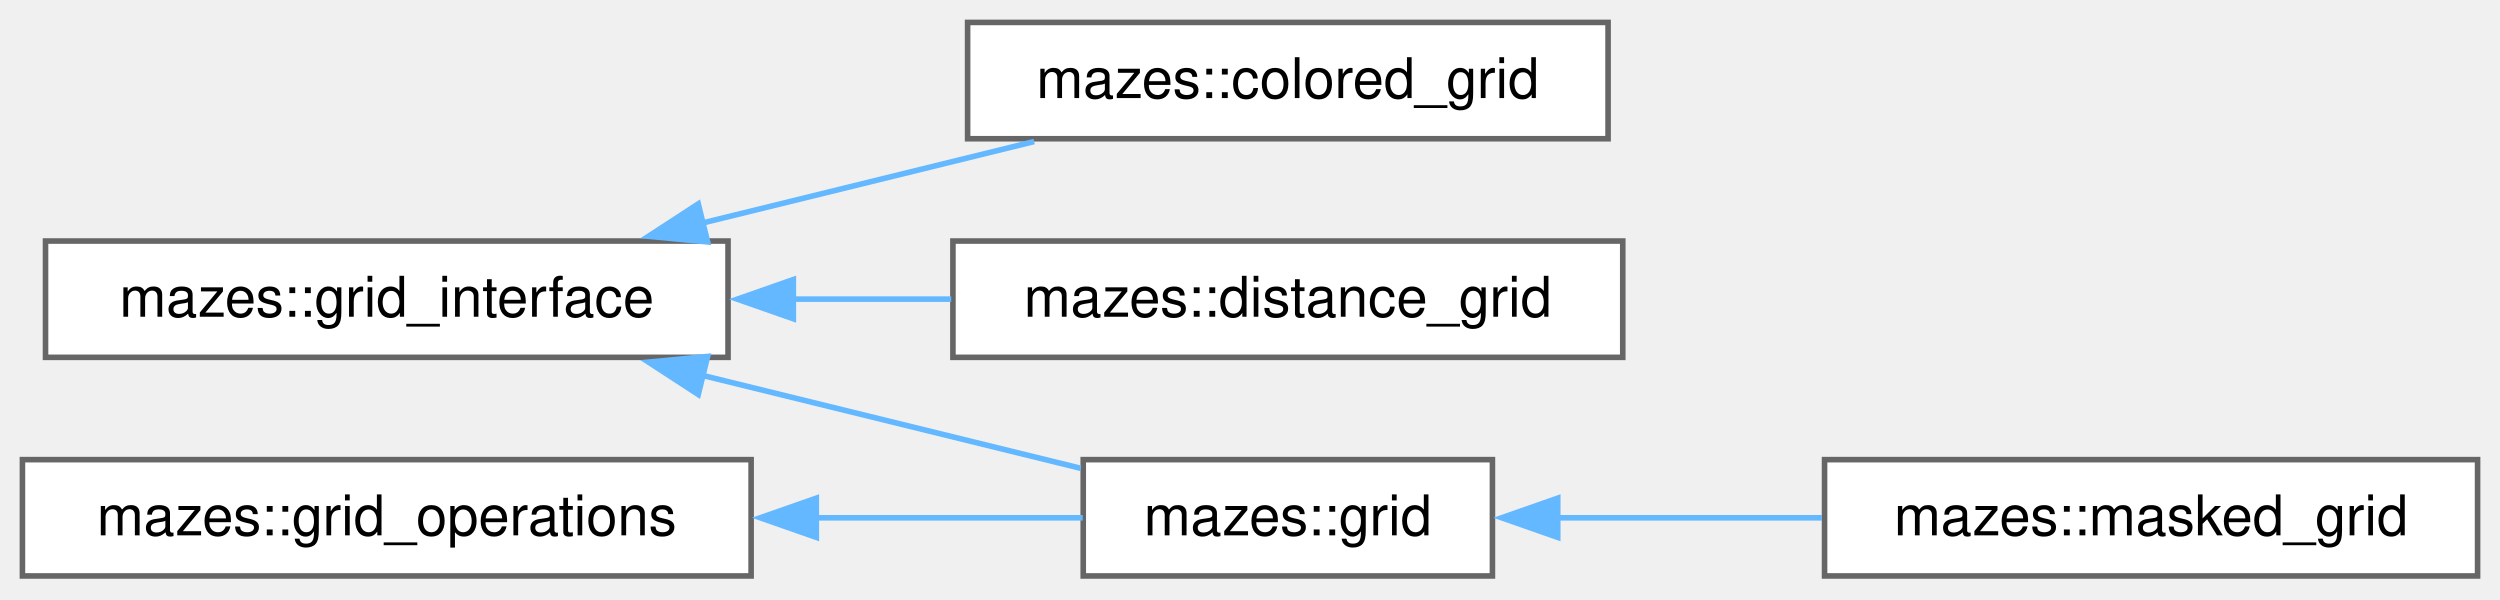
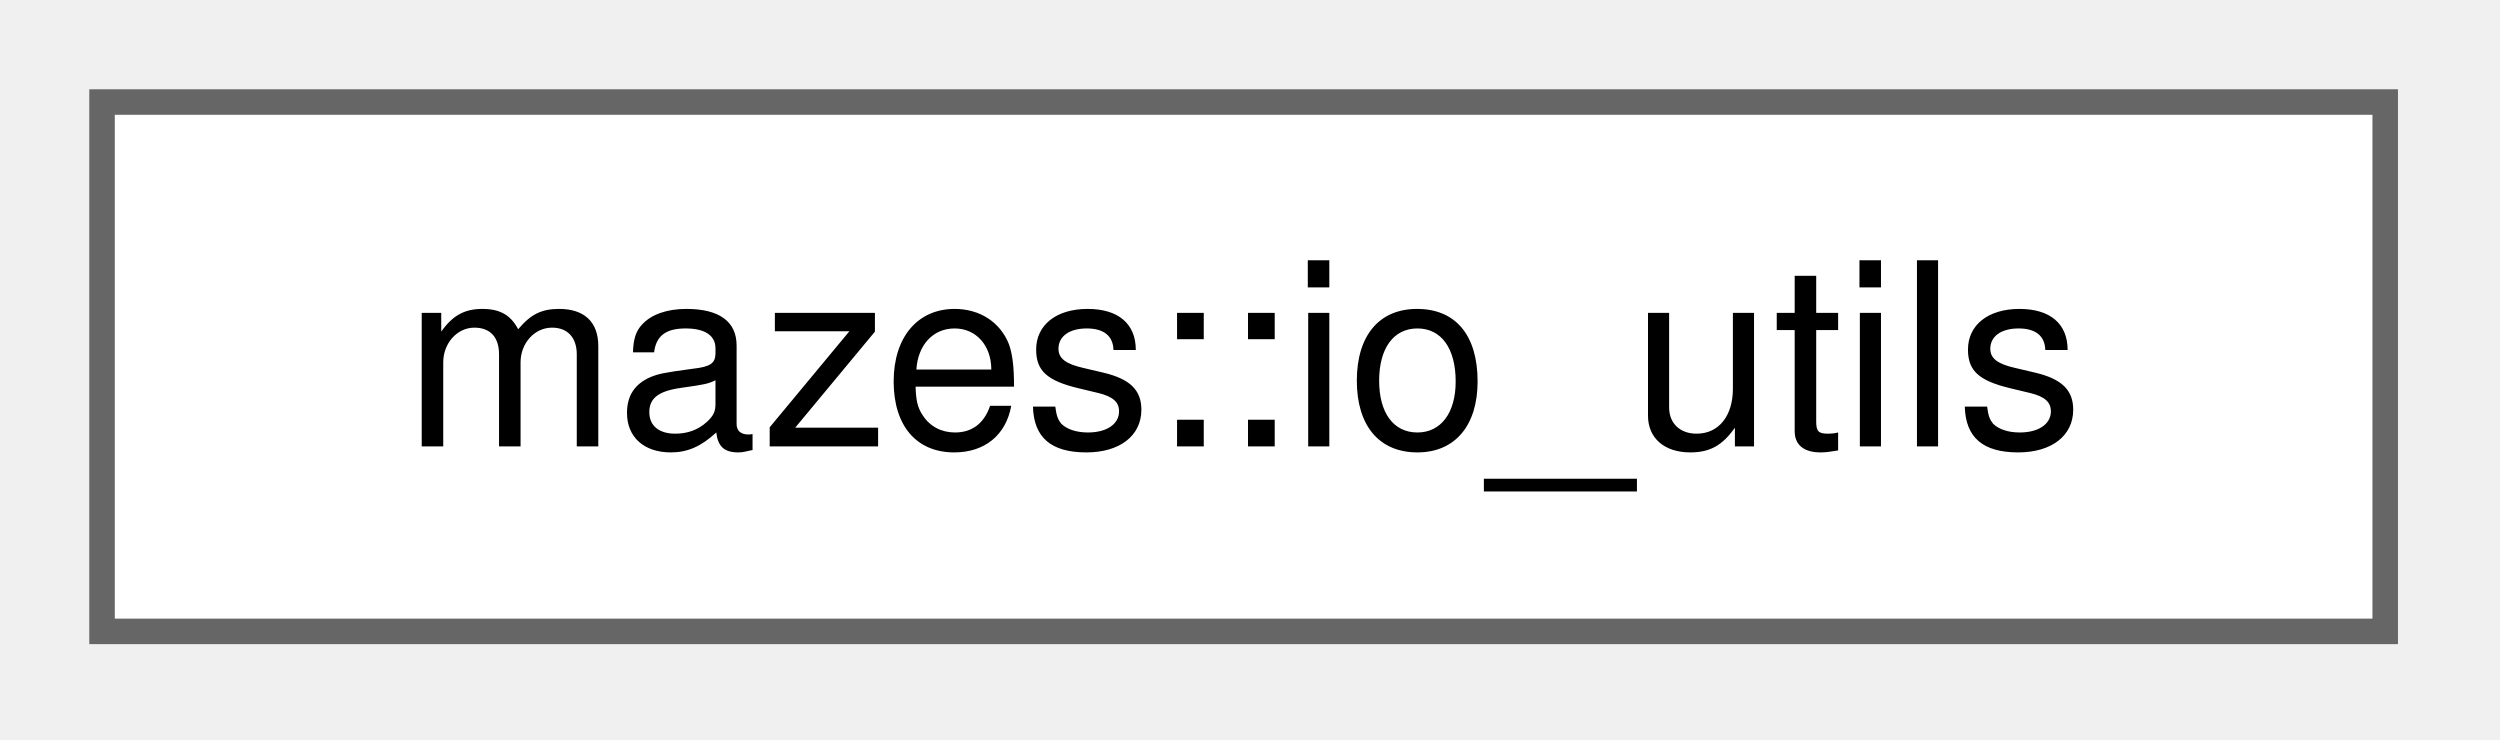
- <svg xmlns="http://www.w3.org/2000/svg" xmlns:xlink="http://www.w3.org/1999/xlink" width="446pt" height="107pt" viewBox="0.00 0.00 446.00 107.00">
-   <g id="graph0" class="graph" transform="scale(1 1) rotate(0) translate(4 102.75)">
+ <svg xmlns="http://www.w3.org/2000/svg" xmlns:xlink="http://www.w3.org/1999/xlink" width="98pt" height="29pt" viewBox="0.00 0.00 98.00 29.00">
+   <g id="graph0" class="graph" transform="scale(1 1) rotate(0) translate(4 24.75)">
    <g id="Node000000" class="node">
      <g id="a_Node000000">
-         <a xlink:href="classmazes_1_1grid__interface.html" target="_top" xlink:title="Interface for the grid class.">
-           <polygon fill="white" stroke="#666666" points="125.88,-59.75 4.12,-59.75 4.12,-39 125.88,-39 125.88,-59.75" />
-           <text xml:space="preserve" text-anchor="middle" x="65" y="-46.25" font-family="Helvetica,sans-Serif" font-size="10.00">mazes::grid_interface</text>
-         </a>
-       </g>
-     </g>
-     <g id="Node000001" class="node">
-       <g id="a_Node000001">
-         <a xlink:href="classmazes_1_1colored__grid.html" target="_top" xlink:title="A colored grid implementation that extends the grid_interface to include distance-based coloring.">
-           <polygon fill="white" stroke="#666666" points="282.88,-98.75 168.62,-98.75 168.62,-78 282.88,-78 282.88,-98.75" />
-           <text xml:space="preserve" text-anchor="middle" x="225.75" y="-85.25" font-family="Helvetica,sans-Serif" font-size="10.00">mazes::colored_grid</text>
-         </a>
-       </g>
-     </g>
-     <g id="edge17_Node000000_Node000001" class="edge">
-       <g id="a_edge17_Node000000_Node000001">
-         <a xlink:title=" ">
-           <path fill="none" stroke="#63b8ff" d="M121.34,-62.97C140.69,-67.72 162.16,-73 180.49,-77.5" />
-           <polygon fill="#63b8ff" stroke="#63b8ff" points="122.24,-59.59 111.69,-60.6 120.57,-66.38 122.24,-59.59" />
-         </a>
-       </g>
-     </g>
-     <g id="Node000002" class="node">
-       <g id="a_Node000002">
-         <a xlink:href="classmazes_1_1distance__grid.html" target="_top" xlink:title="A grid that can calculate distances between cells.">
-           <polygon fill="white" stroke="#666666" points="285.5,-59.75 166,-59.75 166,-39 285.5,-39 285.5,-59.75" />
-           <text xml:space="preserve" text-anchor="middle" x="225.75" y="-46.25" font-family="Helvetica,sans-Serif" font-size="10.00">mazes::distance_grid</text>
-         </a>
-       </g>
-     </g>
-     <g id="edge18_Node000000_Node000002" class="edge">
-       <g id="a_edge18_Node000000_Node000002">
-         <a xlink:title=" ">
-           <path fill="none" stroke="#63b8ff" d="M137.43,-49.38C146.89,-49.38 156.49,-49.38 165.7,-49.38" />
-           <polygon fill="#63b8ff" stroke="#63b8ff" points="137.53,-45.88 127.53,-49.38 137.53,-52.88 137.53,-45.88" />
-         </a>
-       </g>
-     </g>
-     <g id="Node000003" class="node">
-       <g id="a_Node000003">
-         <a xlink:href="classmazes_1_1grid.html" target="_top" xlink:title="General purpose grid class for 2D maze generation.">
-           <polygon fill="white" stroke="#666666" points="262.25,-20.75 189.25,-20.75 189.25,0 262.25,0 262.25,-20.75" />
-           <text xml:space="preserve" text-anchor="middle" x="225.75" y="-7.25" font-family="Helvetica,sans-Serif" font-size="10.00">mazes::grid</text>
-         </a>
-       </g>
-     </g>
-     <g id="edge19_Node000000_Node000003" class="edge">
-       <g id="a_edge19_Node000000_Node000003">
-         <a xlink:title=" ">
-           <path fill="none" stroke="#63b8ff" d="M121.28,-35.79C143.66,-30.3 168.85,-24.11 188.78,-19.21" />
-           <polygon fill="#63b8ff" stroke="#63b8ff" points="120.57,-32.37 111.69,-38.15 122.24,-39.16 120.57,-32.37" />
-         </a>
-       </g>
-     </g>
-     <g id="Node000004" class="node">
-       <g id="a_Node000004">
-         <a xlink:href="classmazes_1_1masked__grid.html" target="_top" xlink:title="A grid that restricts cell availability based on a boolean mask.">
-           <polygon fill="white" stroke="#666666" points="438,-20.75 321.5,-20.75 321.5,0 438,0 438,-20.75" />
-           <text xml:space="preserve" text-anchor="middle" x="379.75" y="-7.25" font-family="Helvetica,sans-Serif" font-size="10.00">mazes::masked_grid</text>
-         </a>
-       </g>
-     </g>
-     <g id="edge20_Node000003_Node000004" class="edge">
-       <g id="a_edge20_Node000003_Node000004">
-         <a xlink:title=" ">
-           <path fill="none" stroke="#63b8ff" d="M273.48,-10.38C288.5,-10.38 305.32,-10.38 321.04,-10.38" />
-           <polygon fill="#63b8ff" stroke="#63b8ff" points="273.9,-6.88 263.9,-10.38 273.9,-13.88 273.9,-6.88" />
-         </a>
-       </g>
-     </g>
-     <g id="Node000005" class="node">
-       <g id="a_Node000005">
-         <a xlink:href="classmazes_1_1grid__operations.html" target="_top" xlink:title="Interface for grid navigation and manipulation operations.">
-           <polygon fill="white" stroke="#666666" points="130,-20.75 0,-20.75 0,0 130,0 130,-20.75" />
-           <text xml:space="preserve" text-anchor="middle" x="65" y="-7.25" font-family="Helvetica,sans-Serif" font-size="10.00">mazes::grid_operations</text>
-         </a>
-       </g>
-     </g>
-     <g id="edge21_Node000005_Node000003" class="edge">
-       <g id="a_edge21_Node000005_Node000003">
-         <a xlink:title=" ">
-           <path fill="none" stroke="#63b8ff" d="M141.55,-10.38C158.17,-10.38 175.01,-10.38 189.16,-10.38" />
-           <polygon fill="#63b8ff" stroke="#63b8ff" points="141.63,-6.88 131.63,-10.38 141.63,-13.88 141.63,-6.88" />
+         <a xlink:href="classmazes_1_1io__utils.html" target="_top" xlink:title="Handles file writing for text, stdout, and object files.">
+           <polygon fill="white" stroke="#666666" points="89.5,-20.75 0,-20.75 0,0 89.5,0 89.5,-20.75" />
+           <text xml:space="preserve" text-anchor="middle" x="44.75" y="-7.25" font-family="Helvetica,sans-Serif" font-size="10.00">mazes::io_utils</text>
        </a>
      </g>
    </g>
  </g>
</svg>
